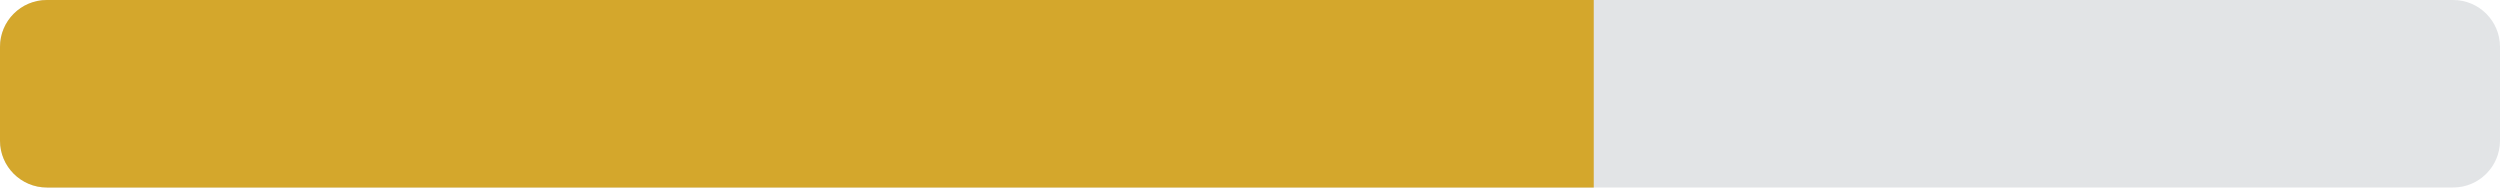
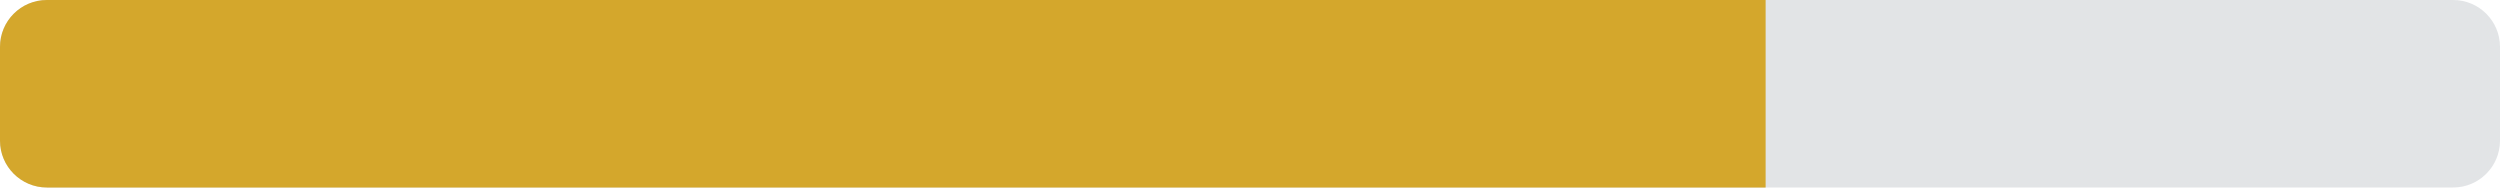
- <svg xmlns="http://www.w3.org/2000/svg" width="160" height="12" viewBox="0 0 160 12" role="img" aria-label="gcp project: 37 of 58 variables covered (partial)">
+ <svg xmlns="http://www.w3.org/2000/svg" width="160" height="12" viewBox="0 0 160 12" role="img" aria-label="gcp project: 41 of 58 variables covered (partial)">
  <clipPath id="r">
    <rect width="160" height="12" rx="3" />
  </clipPath>
  <g clip-path="url(#r)">
    <rect width="160" height="12" fill="#8c959f" fill-opacity="0.25" />
-     <rect width="102" height="12" fill="#d4a72c" />
+     <rect width="113" height="12" fill="#d4a72c" />
  </g>
</svg>
